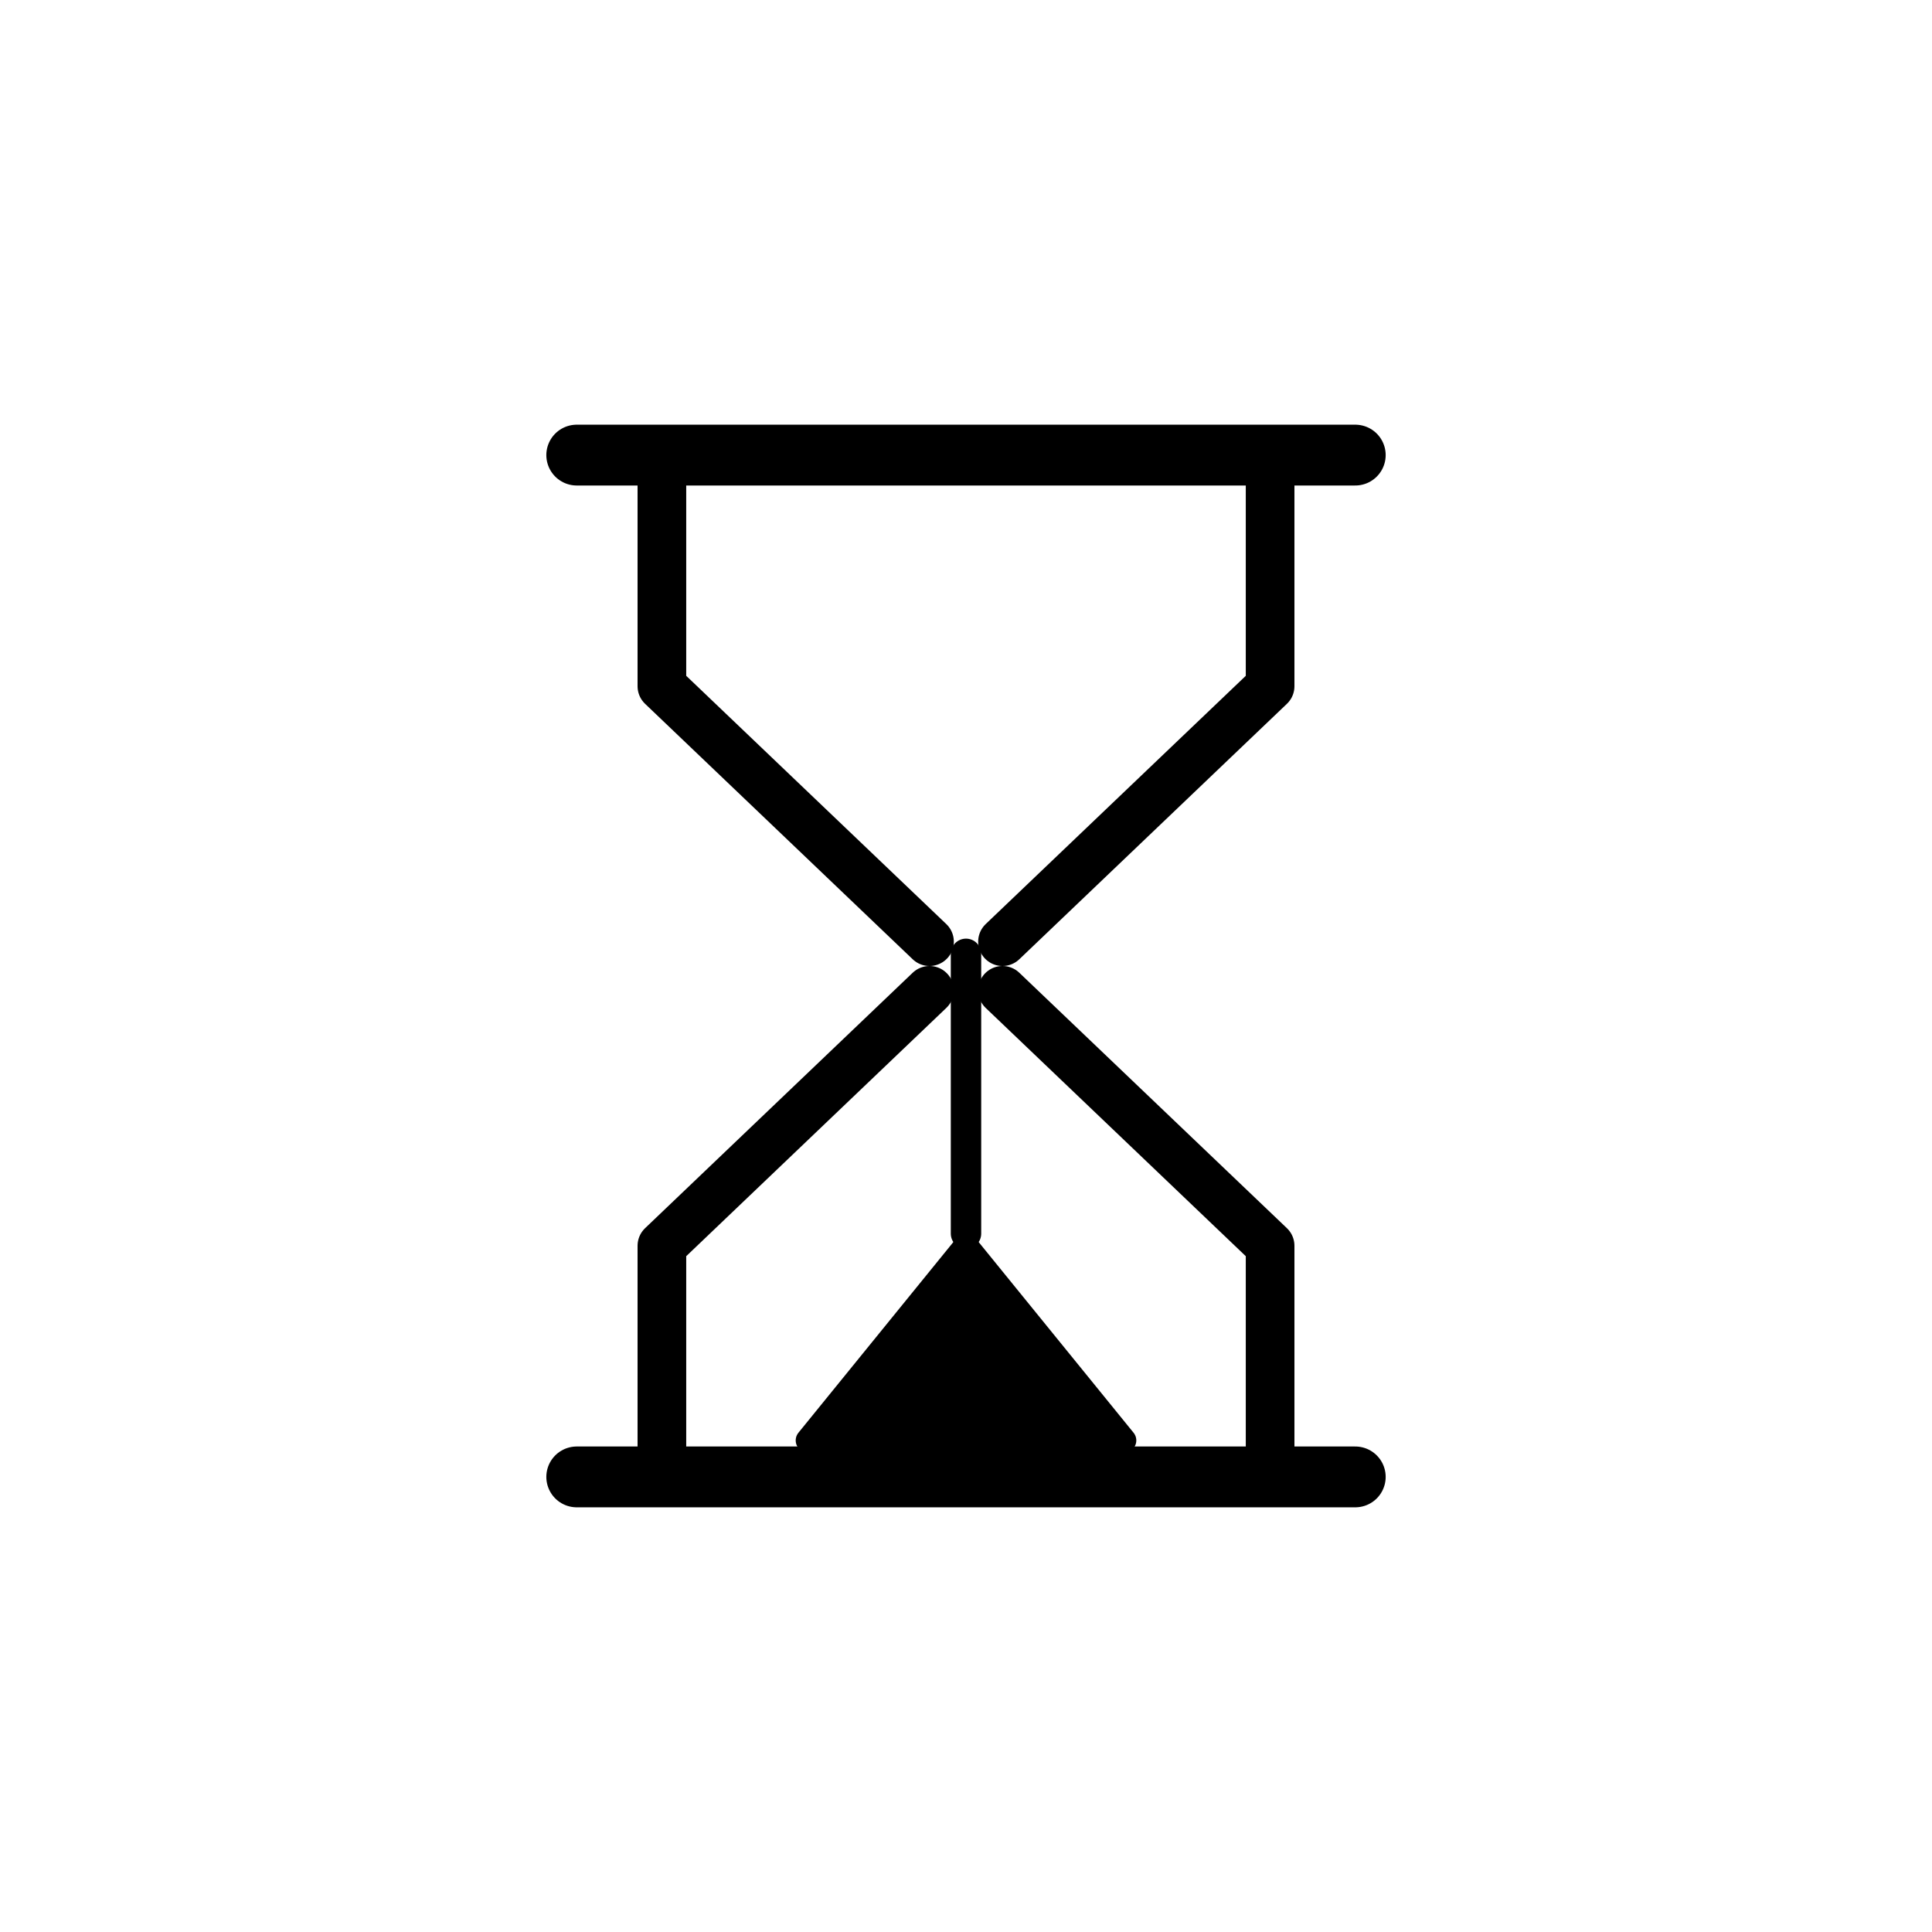
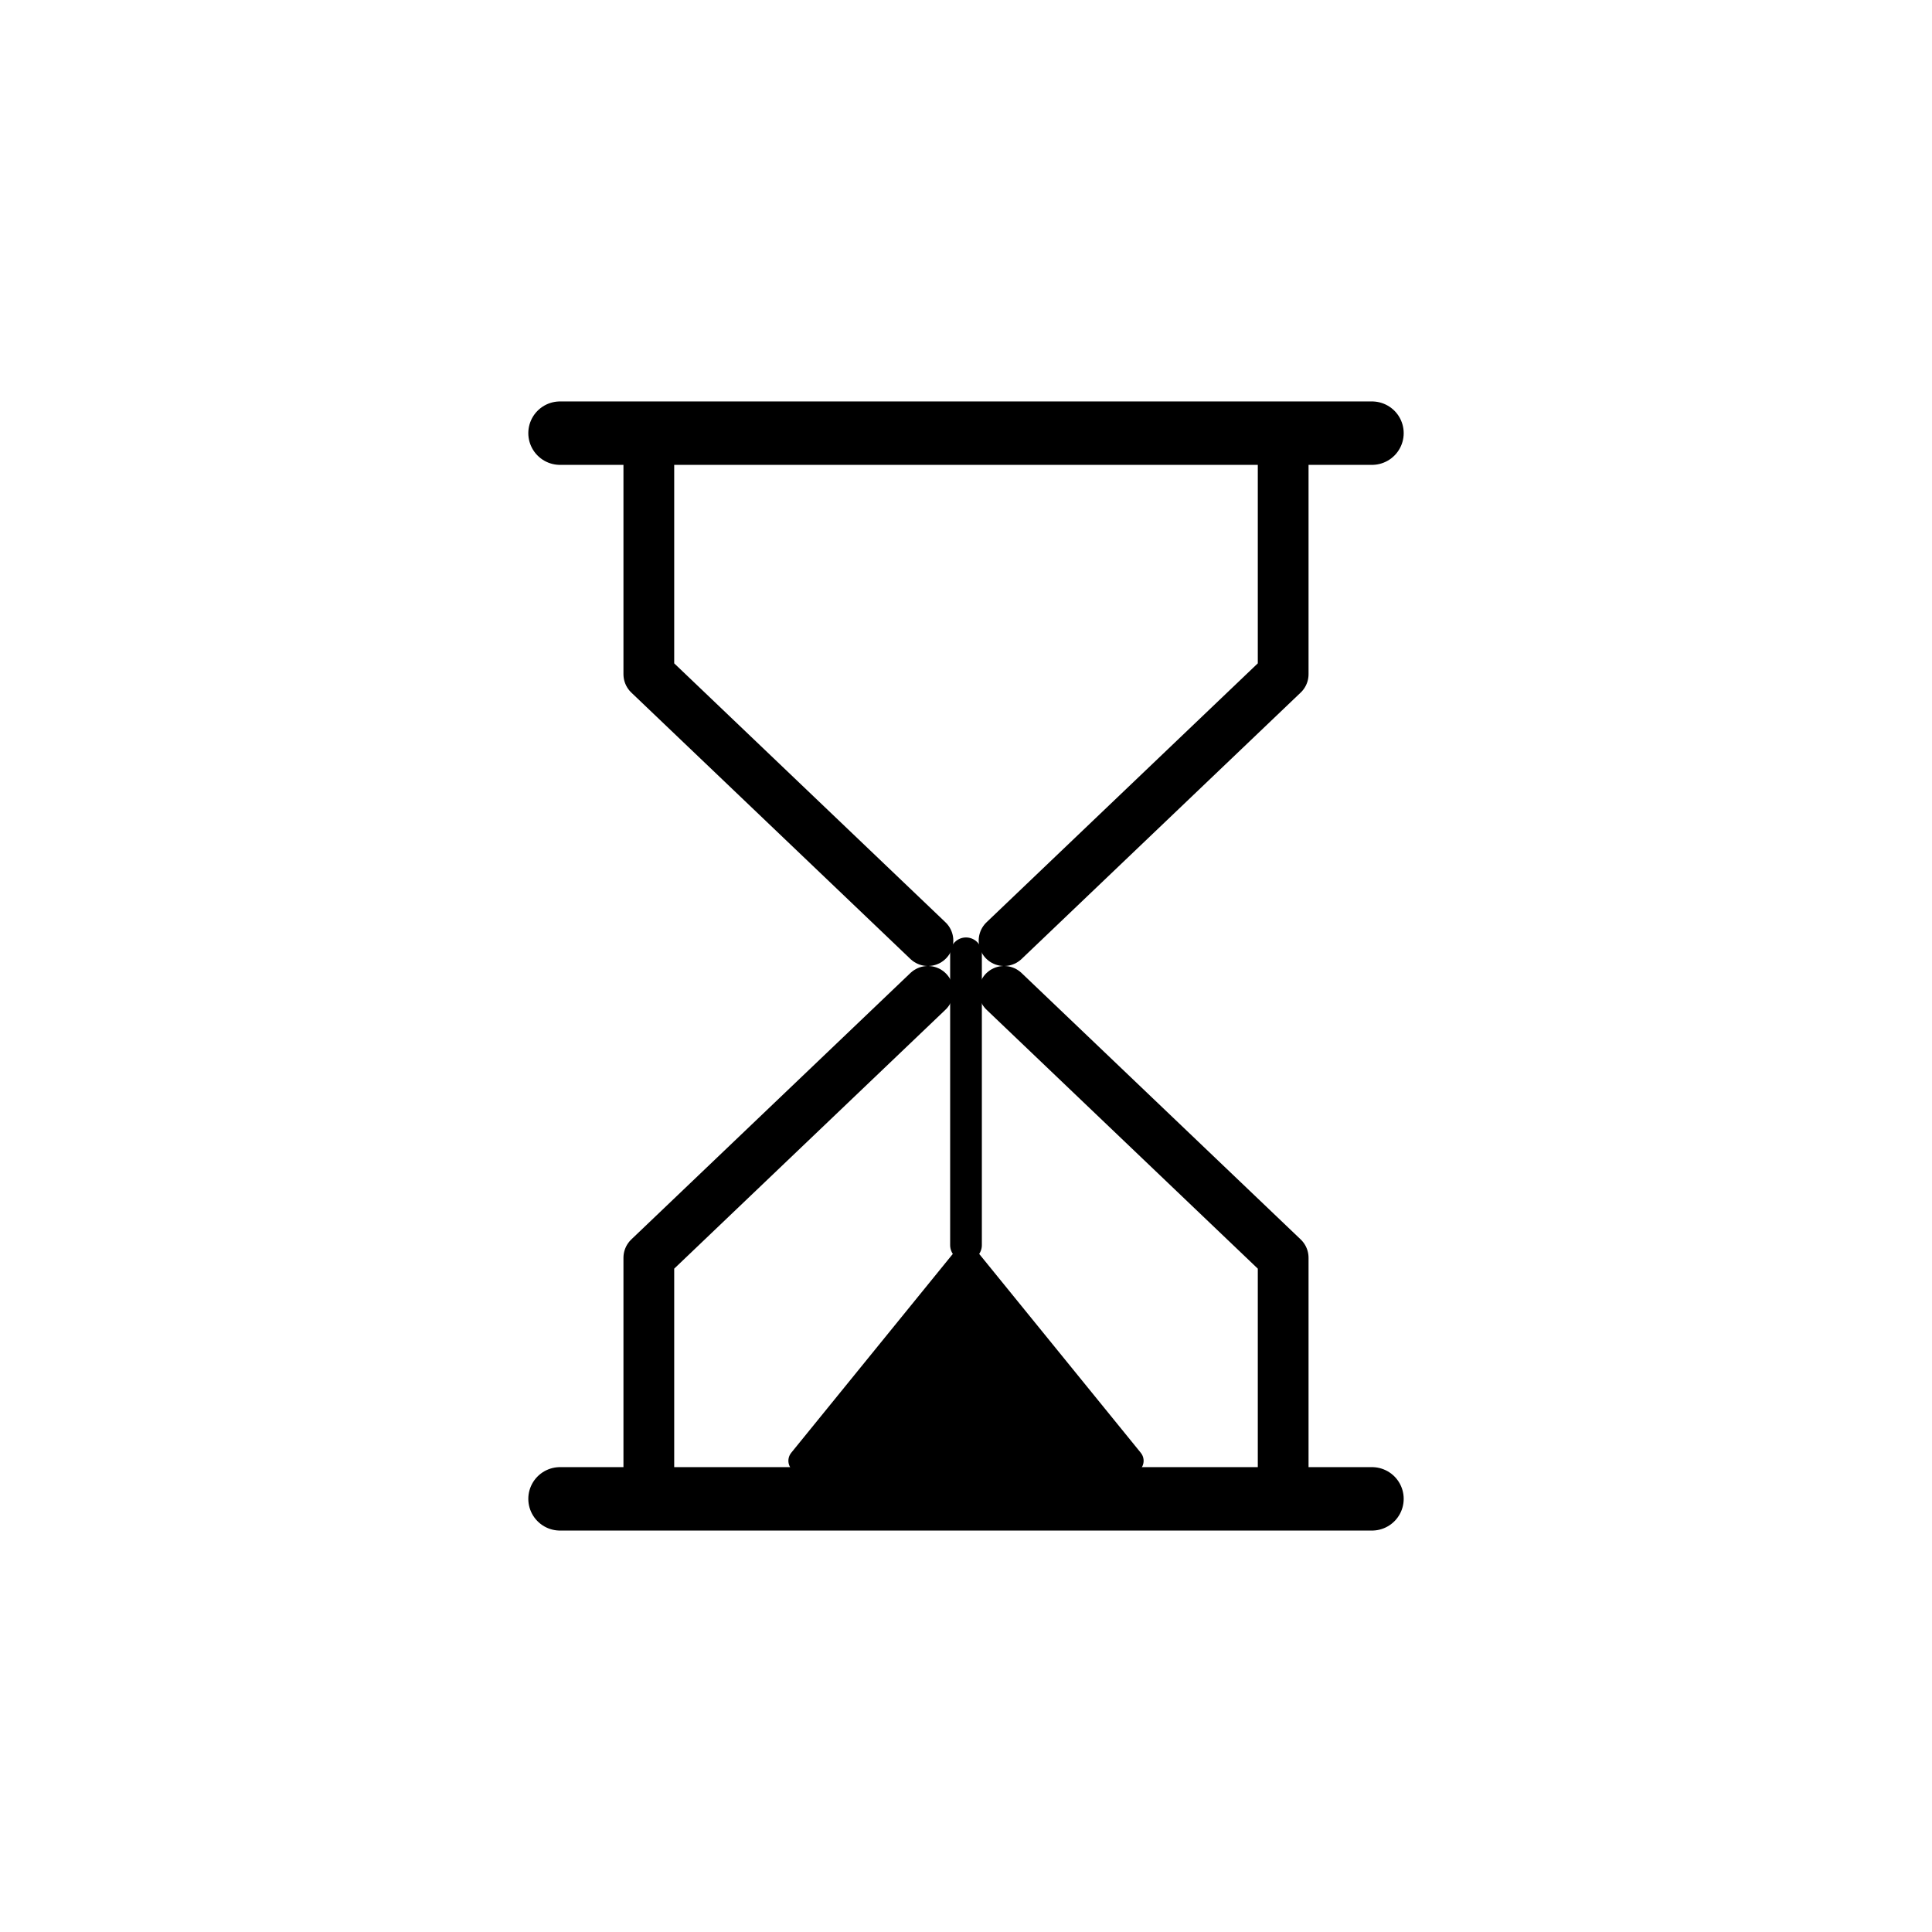
<svg xmlns="http://www.w3.org/2000/svg" width="1080" height="1080" viewBox="0 0 1080 1080">
  <rect width="1080" height="1080" fill="#FFFFFF" />
-   <g id="sym" transform="translate(540 540) scale(3.400)">
+   <g id="sym" transform="translate(540 540) scale(3.546)">
    <path d="M-50 -84 V-46 L-6 -4 M50 -84 V-46 L6 -4" fill="none" stroke="#000000" stroke-width="8" stroke-linecap="round" stroke-linejoin="round" />
    <path d="M-6 4 L-50 46 V84 M6 4 L50 46 V84" fill="none" stroke="#000000" stroke-width="8" stroke-linecap="round" stroke-linejoin="round" />
    <path d="M-64 -84 H64 M-64 84 H64" fill="none" stroke="#000000" stroke-width="10" stroke-linecap="round" stroke-linejoin="round" />
    <path d="M0 -2 V44" fill="none" stroke="#000000" stroke-width="5" stroke-linecap="round" stroke-linejoin="round" />
    <path d="M-26 78 L0 46 L26 78 Z" fill="#000000" stroke="#000000" stroke-width="4" stroke-linejoin="round" />
  </g>
</svg>
